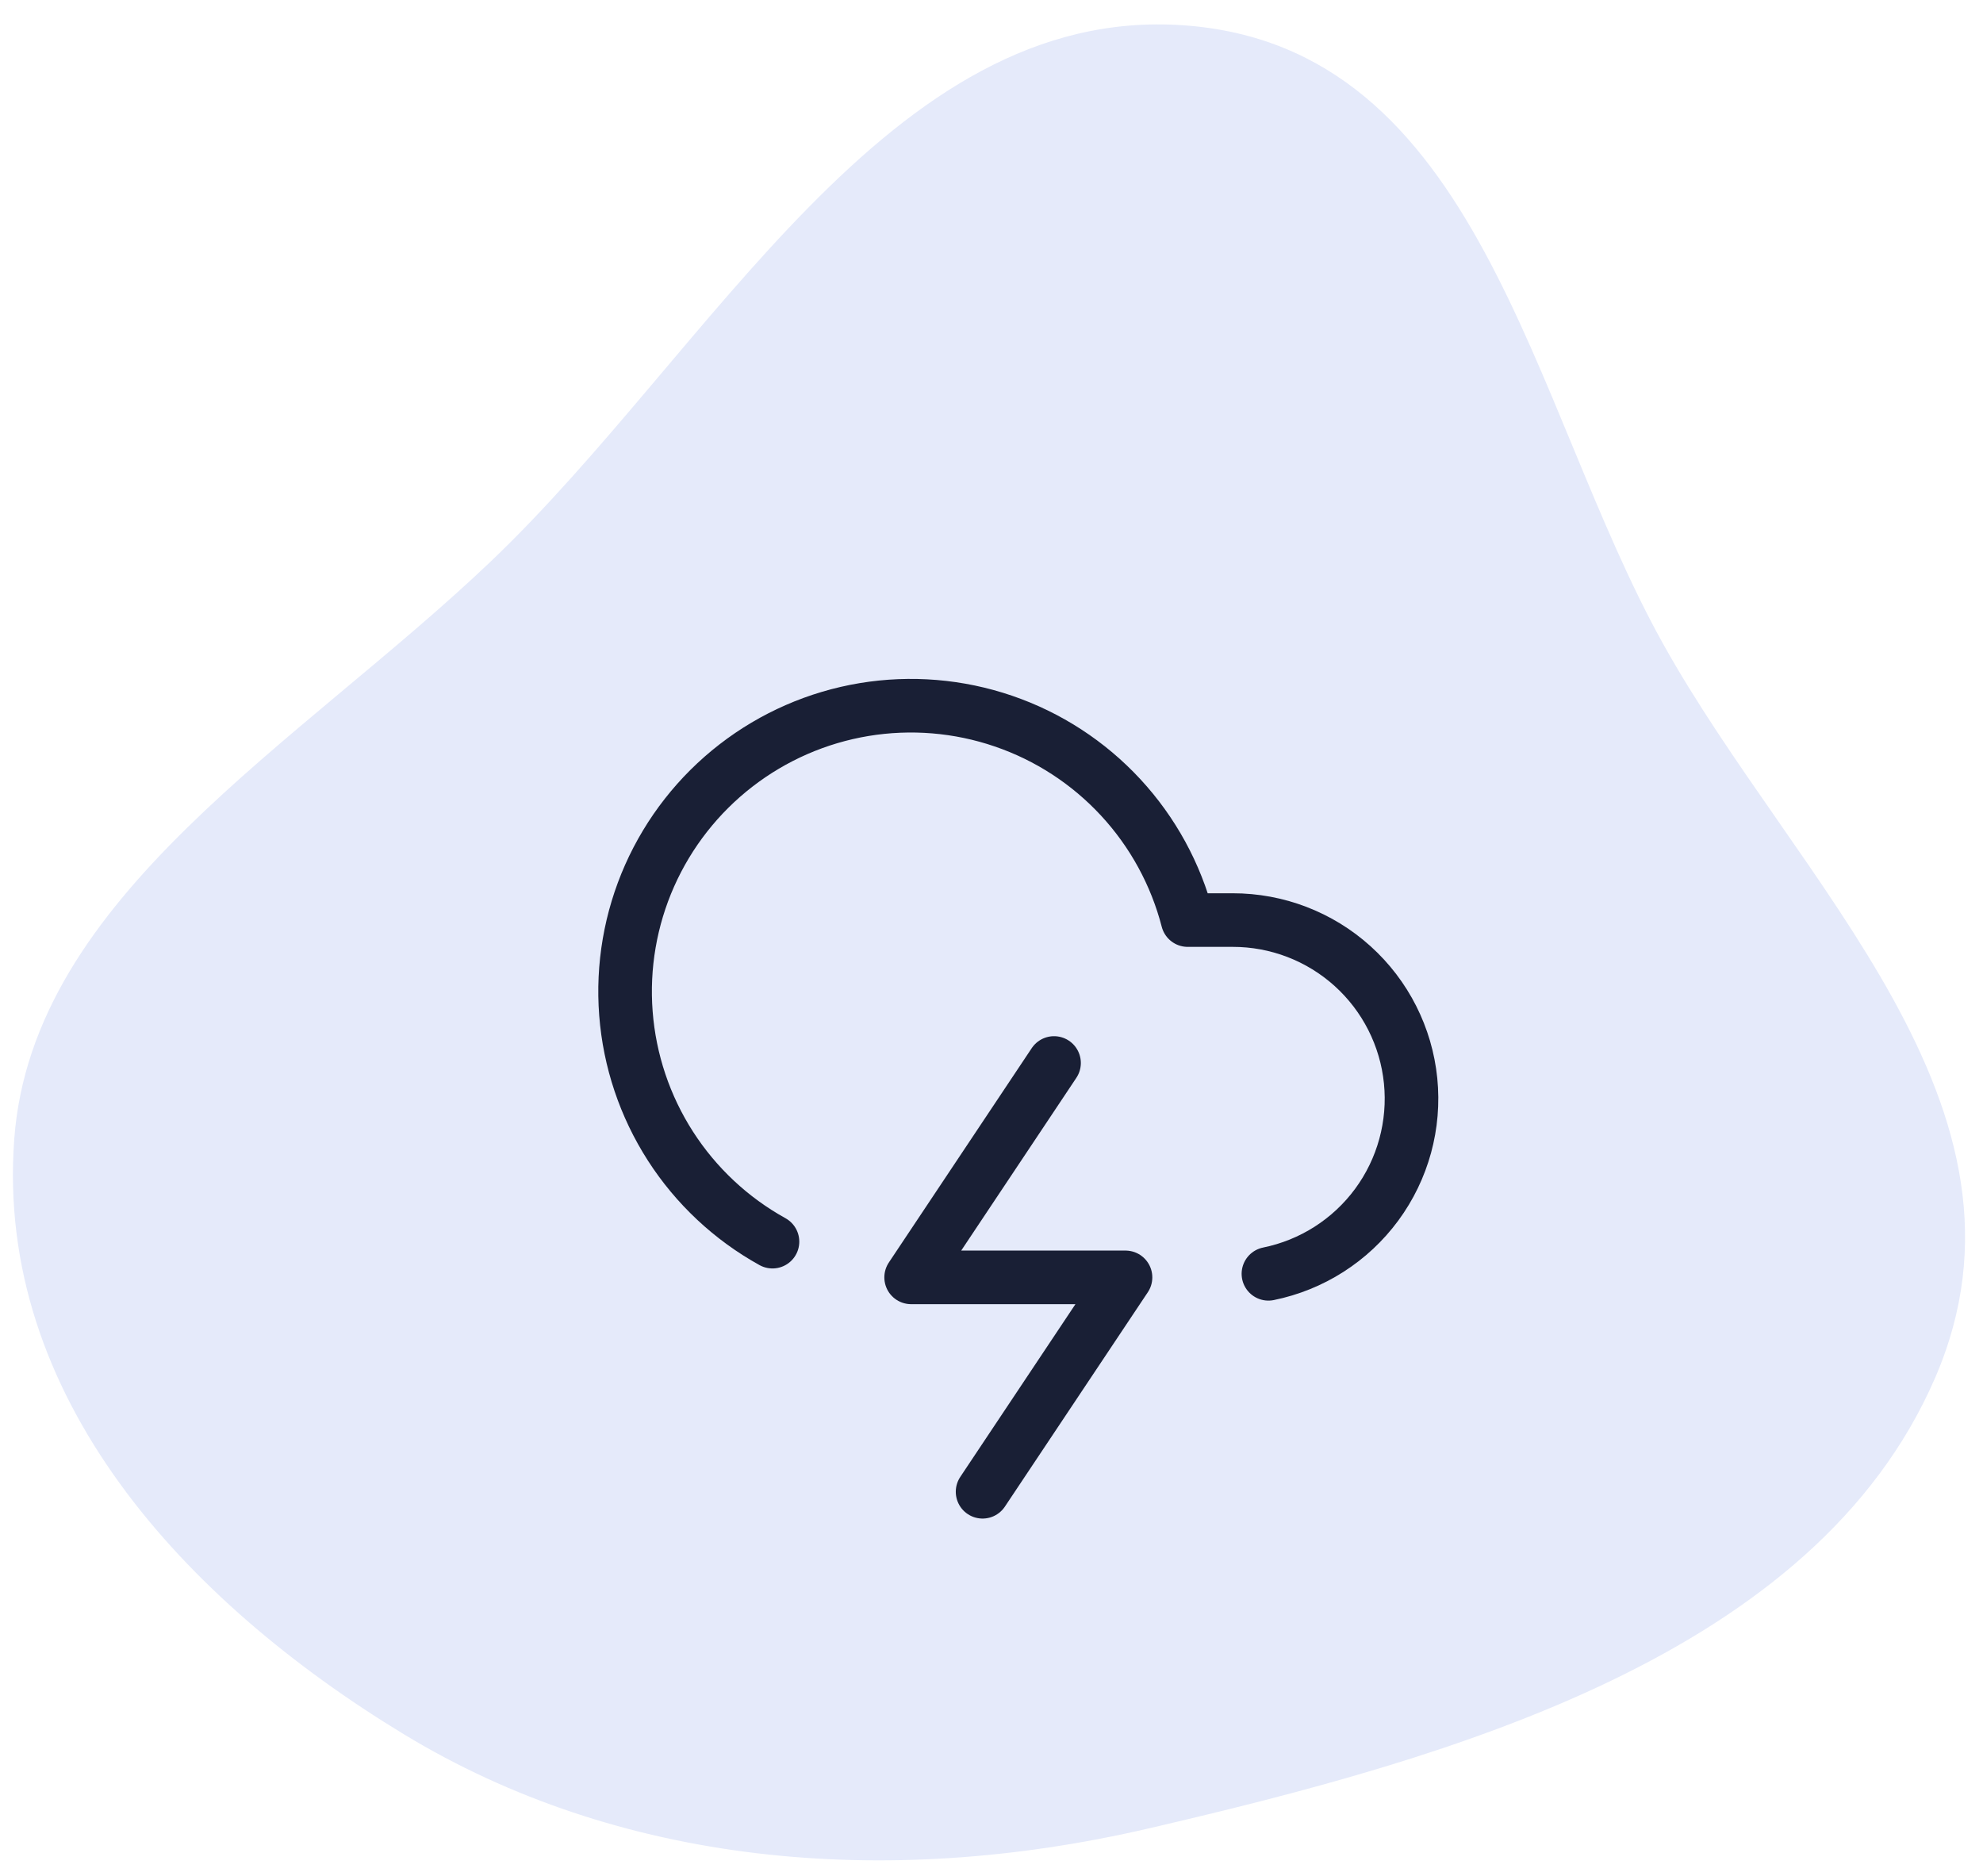
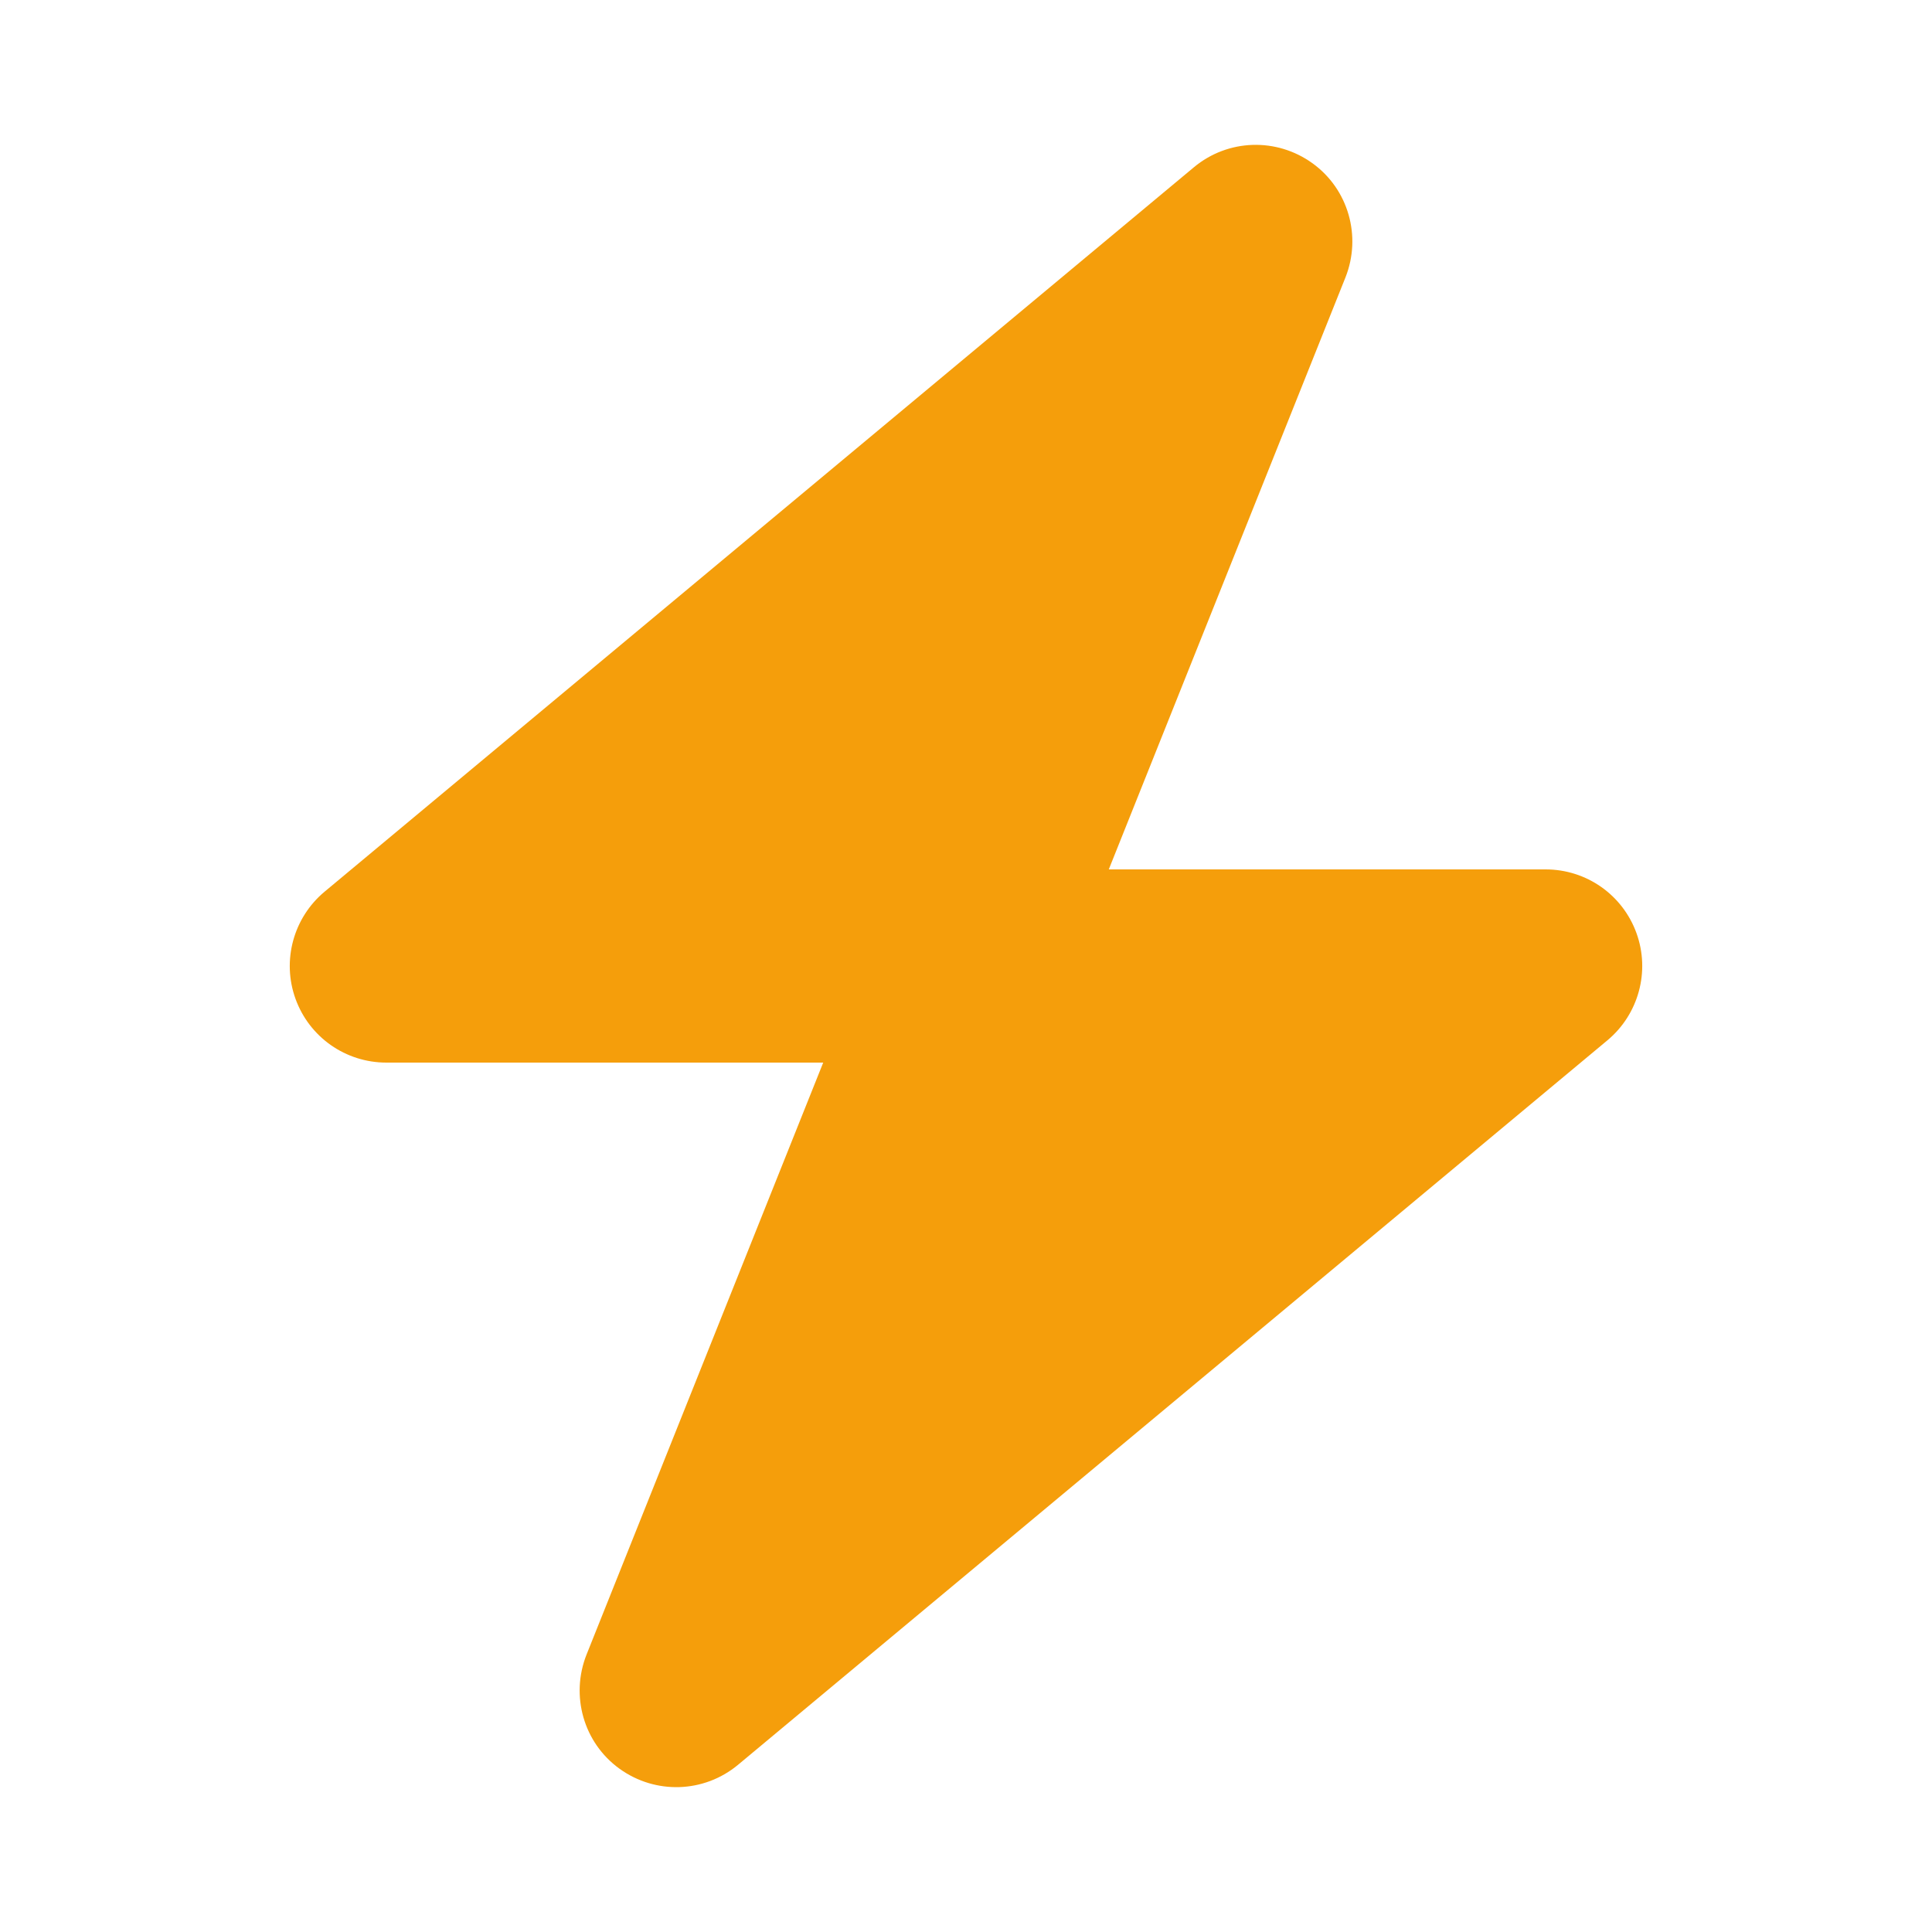
- <svg xmlns="http://www.w3.org/2000/svg" width="74" height="70" viewBox="0 0 74 70" fill="none">
-   <path fill-rule="evenodd" clip-rule="evenodd" d="M62.049 24.001C67.018 32.943 76.601 41.296 72.209 51.425C67.728 61.76 54.297 65.572 42.872 68.227C32.93 70.538 23.045 69.56 15.058 64.707C6.881 59.739 -0.182 52.106 0.532 42.502C1.206 33.424 11.144 27.783 18.306 20.959C26.56 13.097 33.143 0.178 44.155 0.943C55.255 1.715 57.09 15.078 62.049 24.001Z" fill="#E5EAFA" />
-   <path d="M47.334 47.533C48.954 47.204 50.394 46.285 51.375 44.954C52.355 43.623 52.806 41.975 52.64 40.33C52.474 38.685 51.703 37.16 50.476 36.052C49.249 34.944 47.654 34.331 46.001 34.333H44.321C43.879 32.623 43.019 31.049 41.819 29.753C40.619 28.457 39.116 27.479 37.444 26.908C35.773 26.336 33.986 26.189 32.243 26.478C30.501 26.768 28.858 27.486 27.461 28.568C26.065 29.649 24.959 31.061 24.242 32.675C23.526 34.29 23.222 36.057 23.358 37.818C23.493 39.58 24.064 41.28 25.018 42.766C25.973 44.252 27.282 45.478 28.827 46.333" stroke="#191f35" stroke-width="2" stroke-linecap="round" stroke-linejoin="round" />
-   <path d="M39.334 39.666L34.001 47.666H42.001L36.667 55.666" stroke="#191f35" stroke-width="2" stroke-linecap="round" stroke-linejoin="round" />
+ <svg xmlns="http://www.w3.org/2000/svg" viewBox="0 0 640 640">
+   <path fill="#F59E0B" d="M434.8 54.1C446.7 62.7 451.1 78.3 445.7 91.9L367.3 288L512 288C525.5 288 537.5 296.4 542.1 309.1C546.7 321.8 542.8 336 532.5 344.6L244.5 584.6C233.2 594 217.1 594.5 205.2 585.9C193.3 577.3 188.9 561.7 194.3 548.1L272.7 352L128 352C114.5 352 102.5 343.6 97.9 330.9C93.3 318.2 97.2 304 107.5 295.4L395.5 55.4C406.8 46 422.9 45.5 434.8 54.1z" />
</svg>
